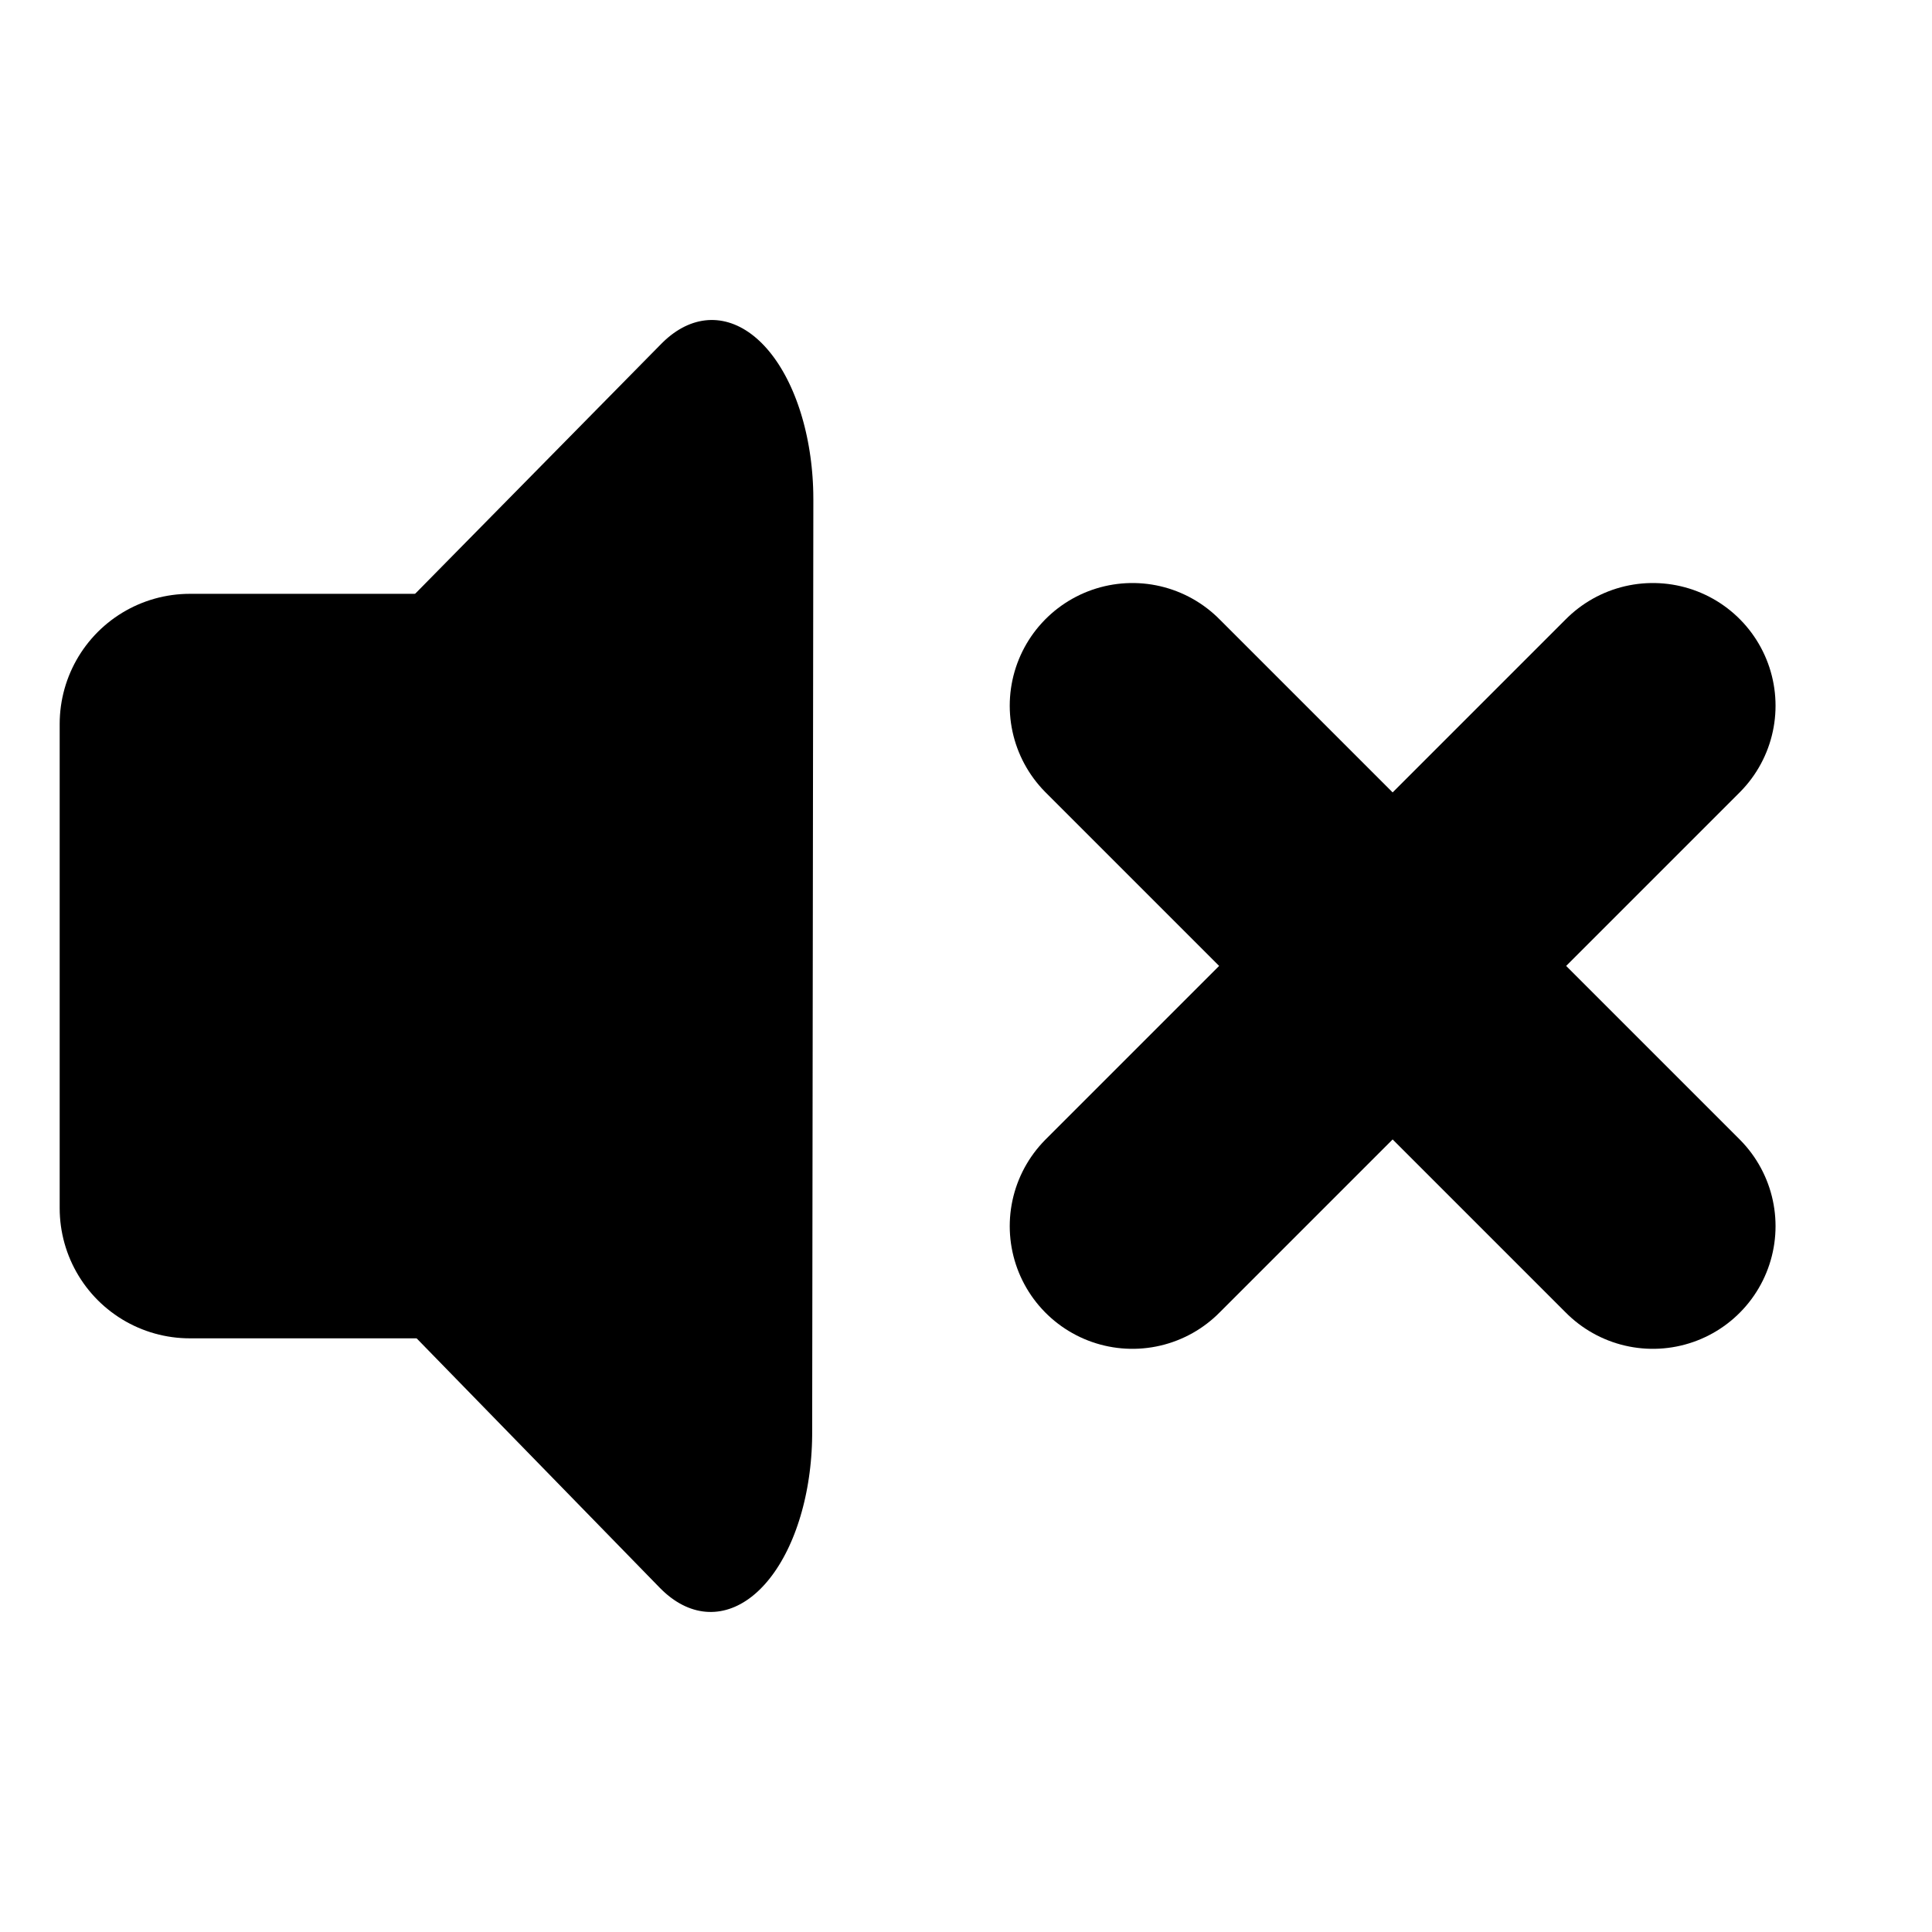
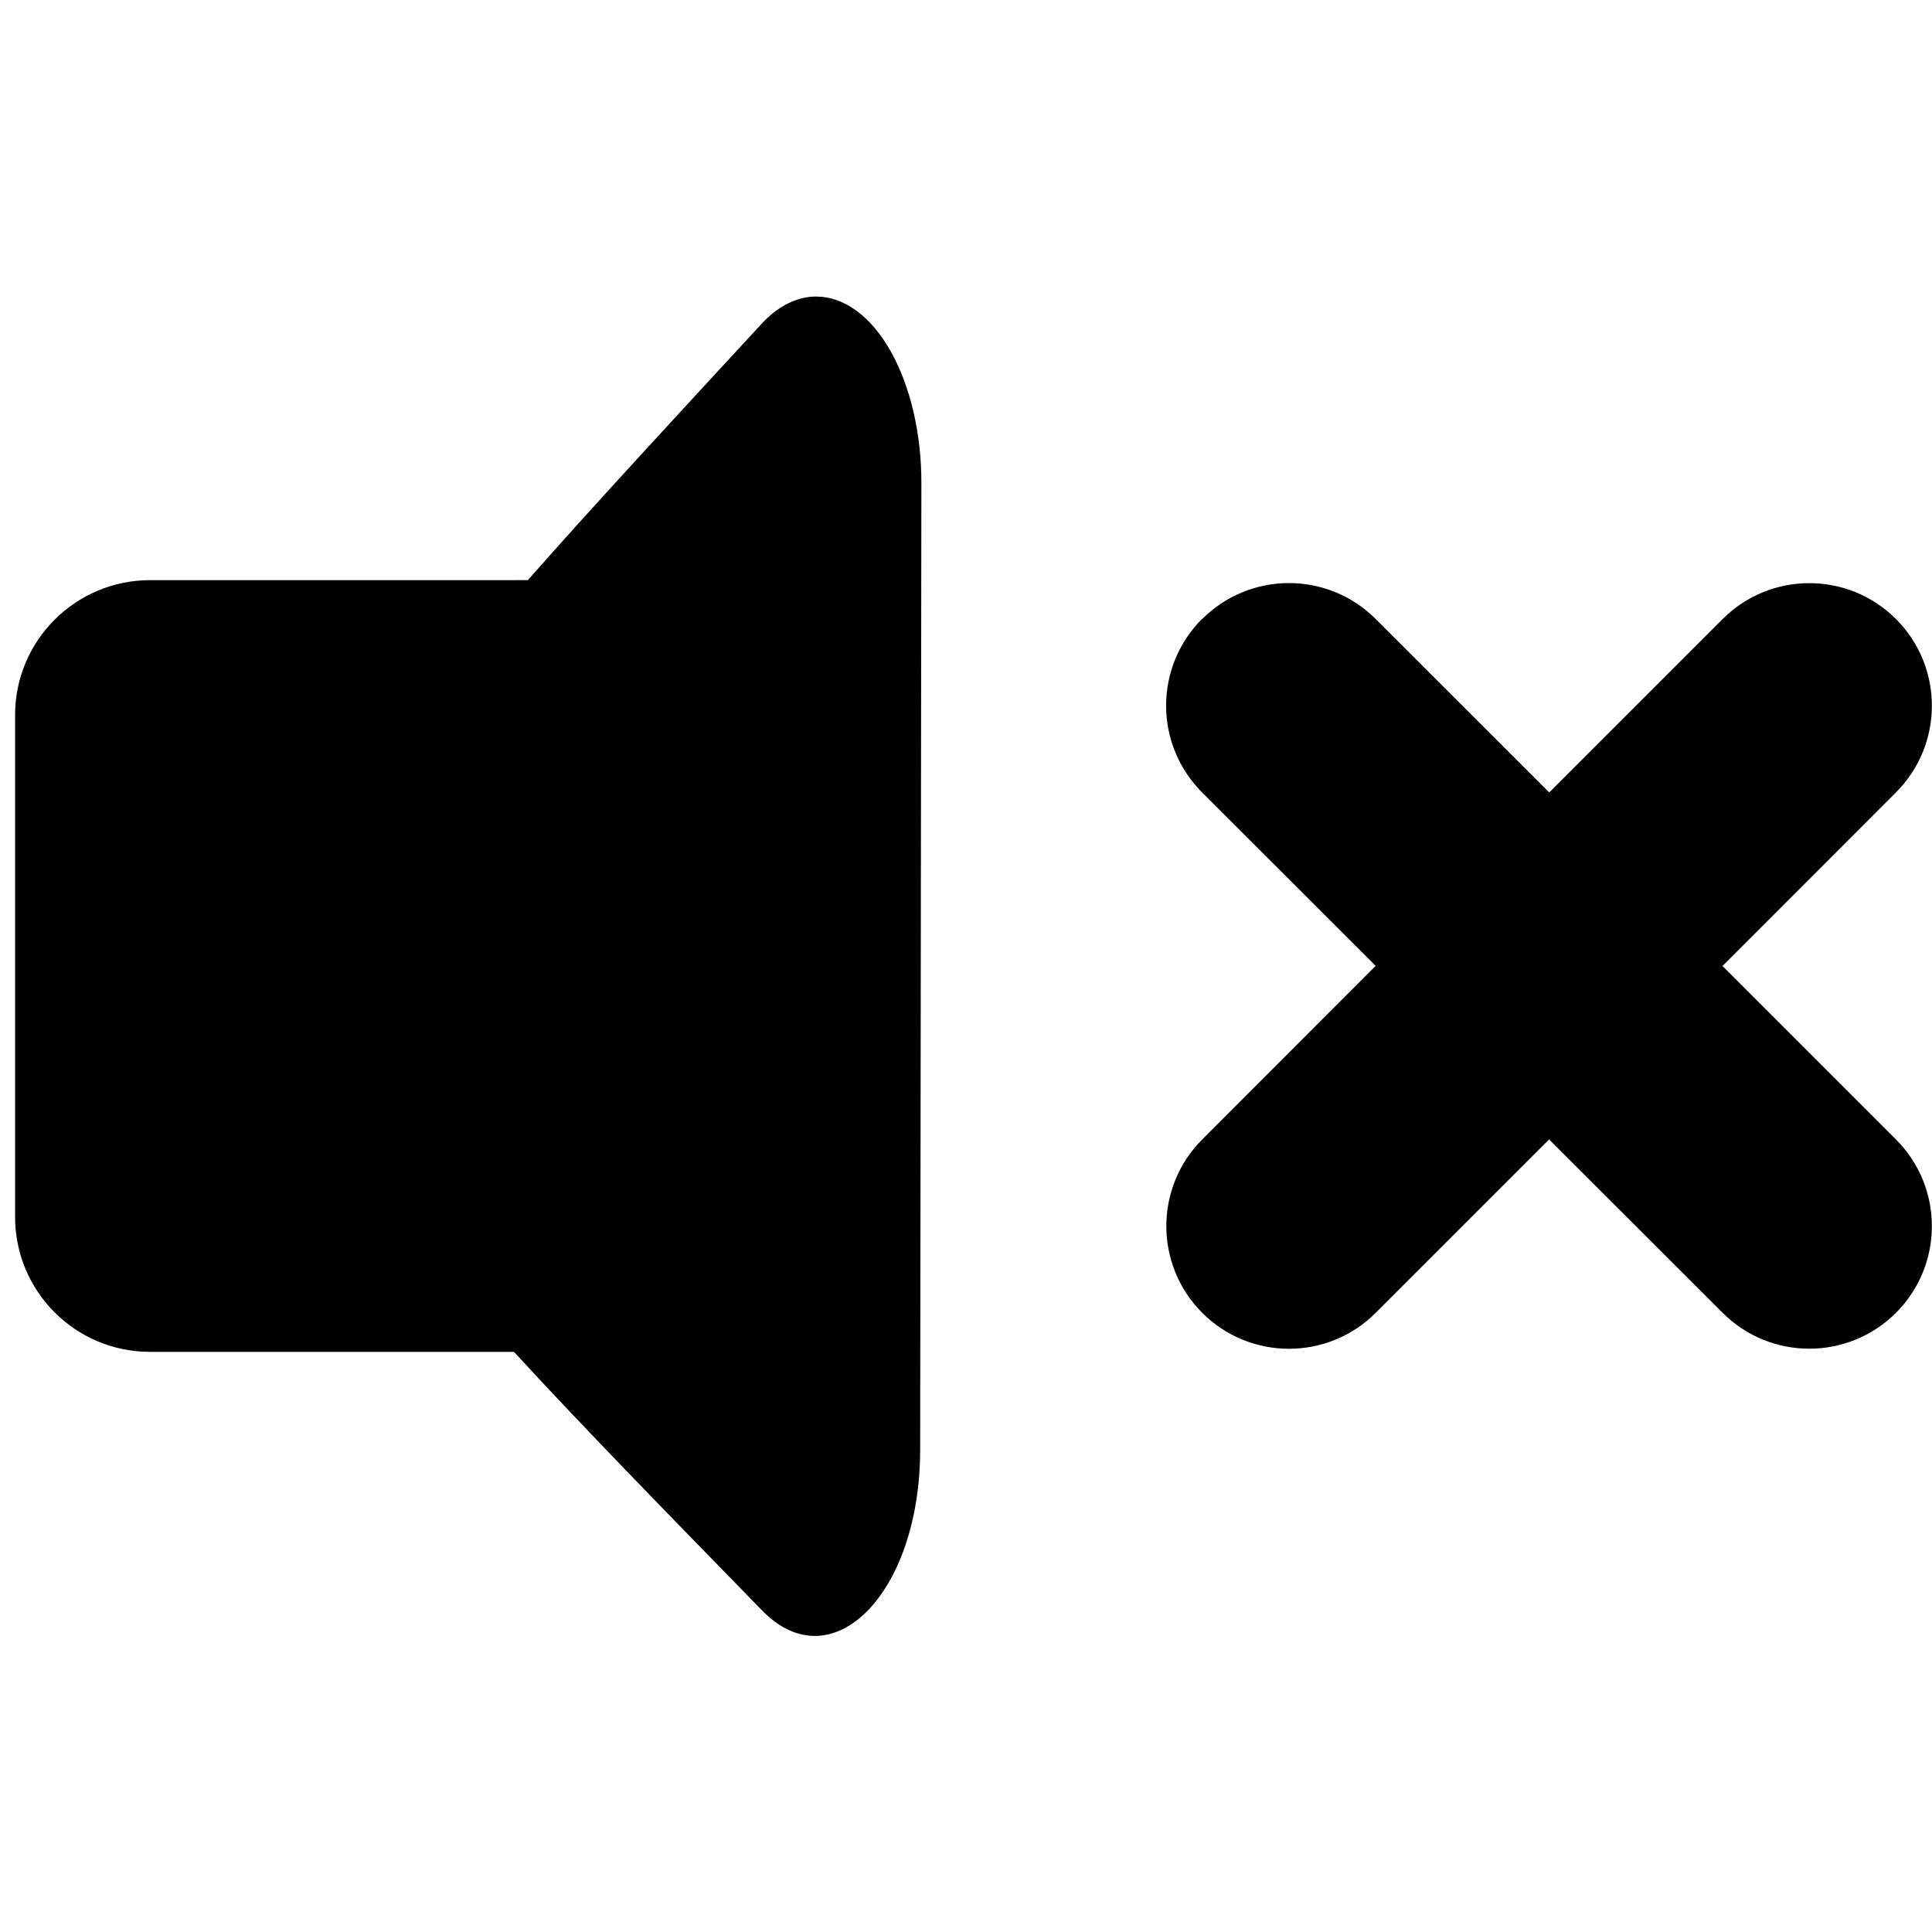
<svg xmlns="http://www.w3.org/2000/svg" viewBox="0 0 12.7 12.7">
  <g stroke="#000" stroke-linecap="round" stroke-linejoin="round">
-     <g transform="translate(-3.7042)">
-       <path d="m4.952 4.759h2.796v3.183h-2.796z" stroke-width="1.711" />
-       <path transform="matrix(.18704 .065233 -.036902 .33065 3.0222 -.11412)" d="m33.024 22.309-17.211-5.915 13.728-11.948z" stroke-width="7" />
+     <path style="color:#000;fill:#000;-inkscape-stroke:none;stroke:none" d="M7.902 4.068a.806.806 0 0 0 0 1.141l1.141 1.14-1.14 1.141a.806.806 0 0 0 0 1.14.806.806 0 0 0 1.14 0l1.14-1.14 1.141 1.14a.806.806 0 0 0 1.139 0 .806.806 0 0 0 0-1.14l-1.14-1.14 1.14-1.141a.806.806 0 0 0 0-1.14.806.806 0 0 0-1.139 0l-1.14 1.14-1.141-1.14a.806.806 0 0 0-1.14 0z" />
+     <g style="stroke:none;fill:#000;fill-opacity:1">
+       <path style="color:#000;fill:#000;stroke-width:1.036;-inkscape-stroke:none;stroke:none;fill-opacity:1" d="M20.553-19.3a3.637 3.637 0 0 0-1.687.83c-2.768 2.55-5.072 4.669-7.003 6.523L-.919-9.425c-2.52.498-4.334 2.056-4.054 3.481l1.895 9.606c.282 1.425 2.553 2.177 5.073 1.68l12.313-2.429c2.562.956 5.636 2.01 9.373 3.294 2.64.906 5.273-1.384 4.738-4.125L24.81-16.429a3.627 3.627 0 0 0-4.257-2.87z" transform="matrix(.18704 .06523 -.0369 .33065 .81 6.99)" />
    </g>
-     <path d="m10.865 4.639-3.421 3.421m0-3.421 3.421 3.421" fill="none" stroke-width="1.613" />
  </g>
</svg>
